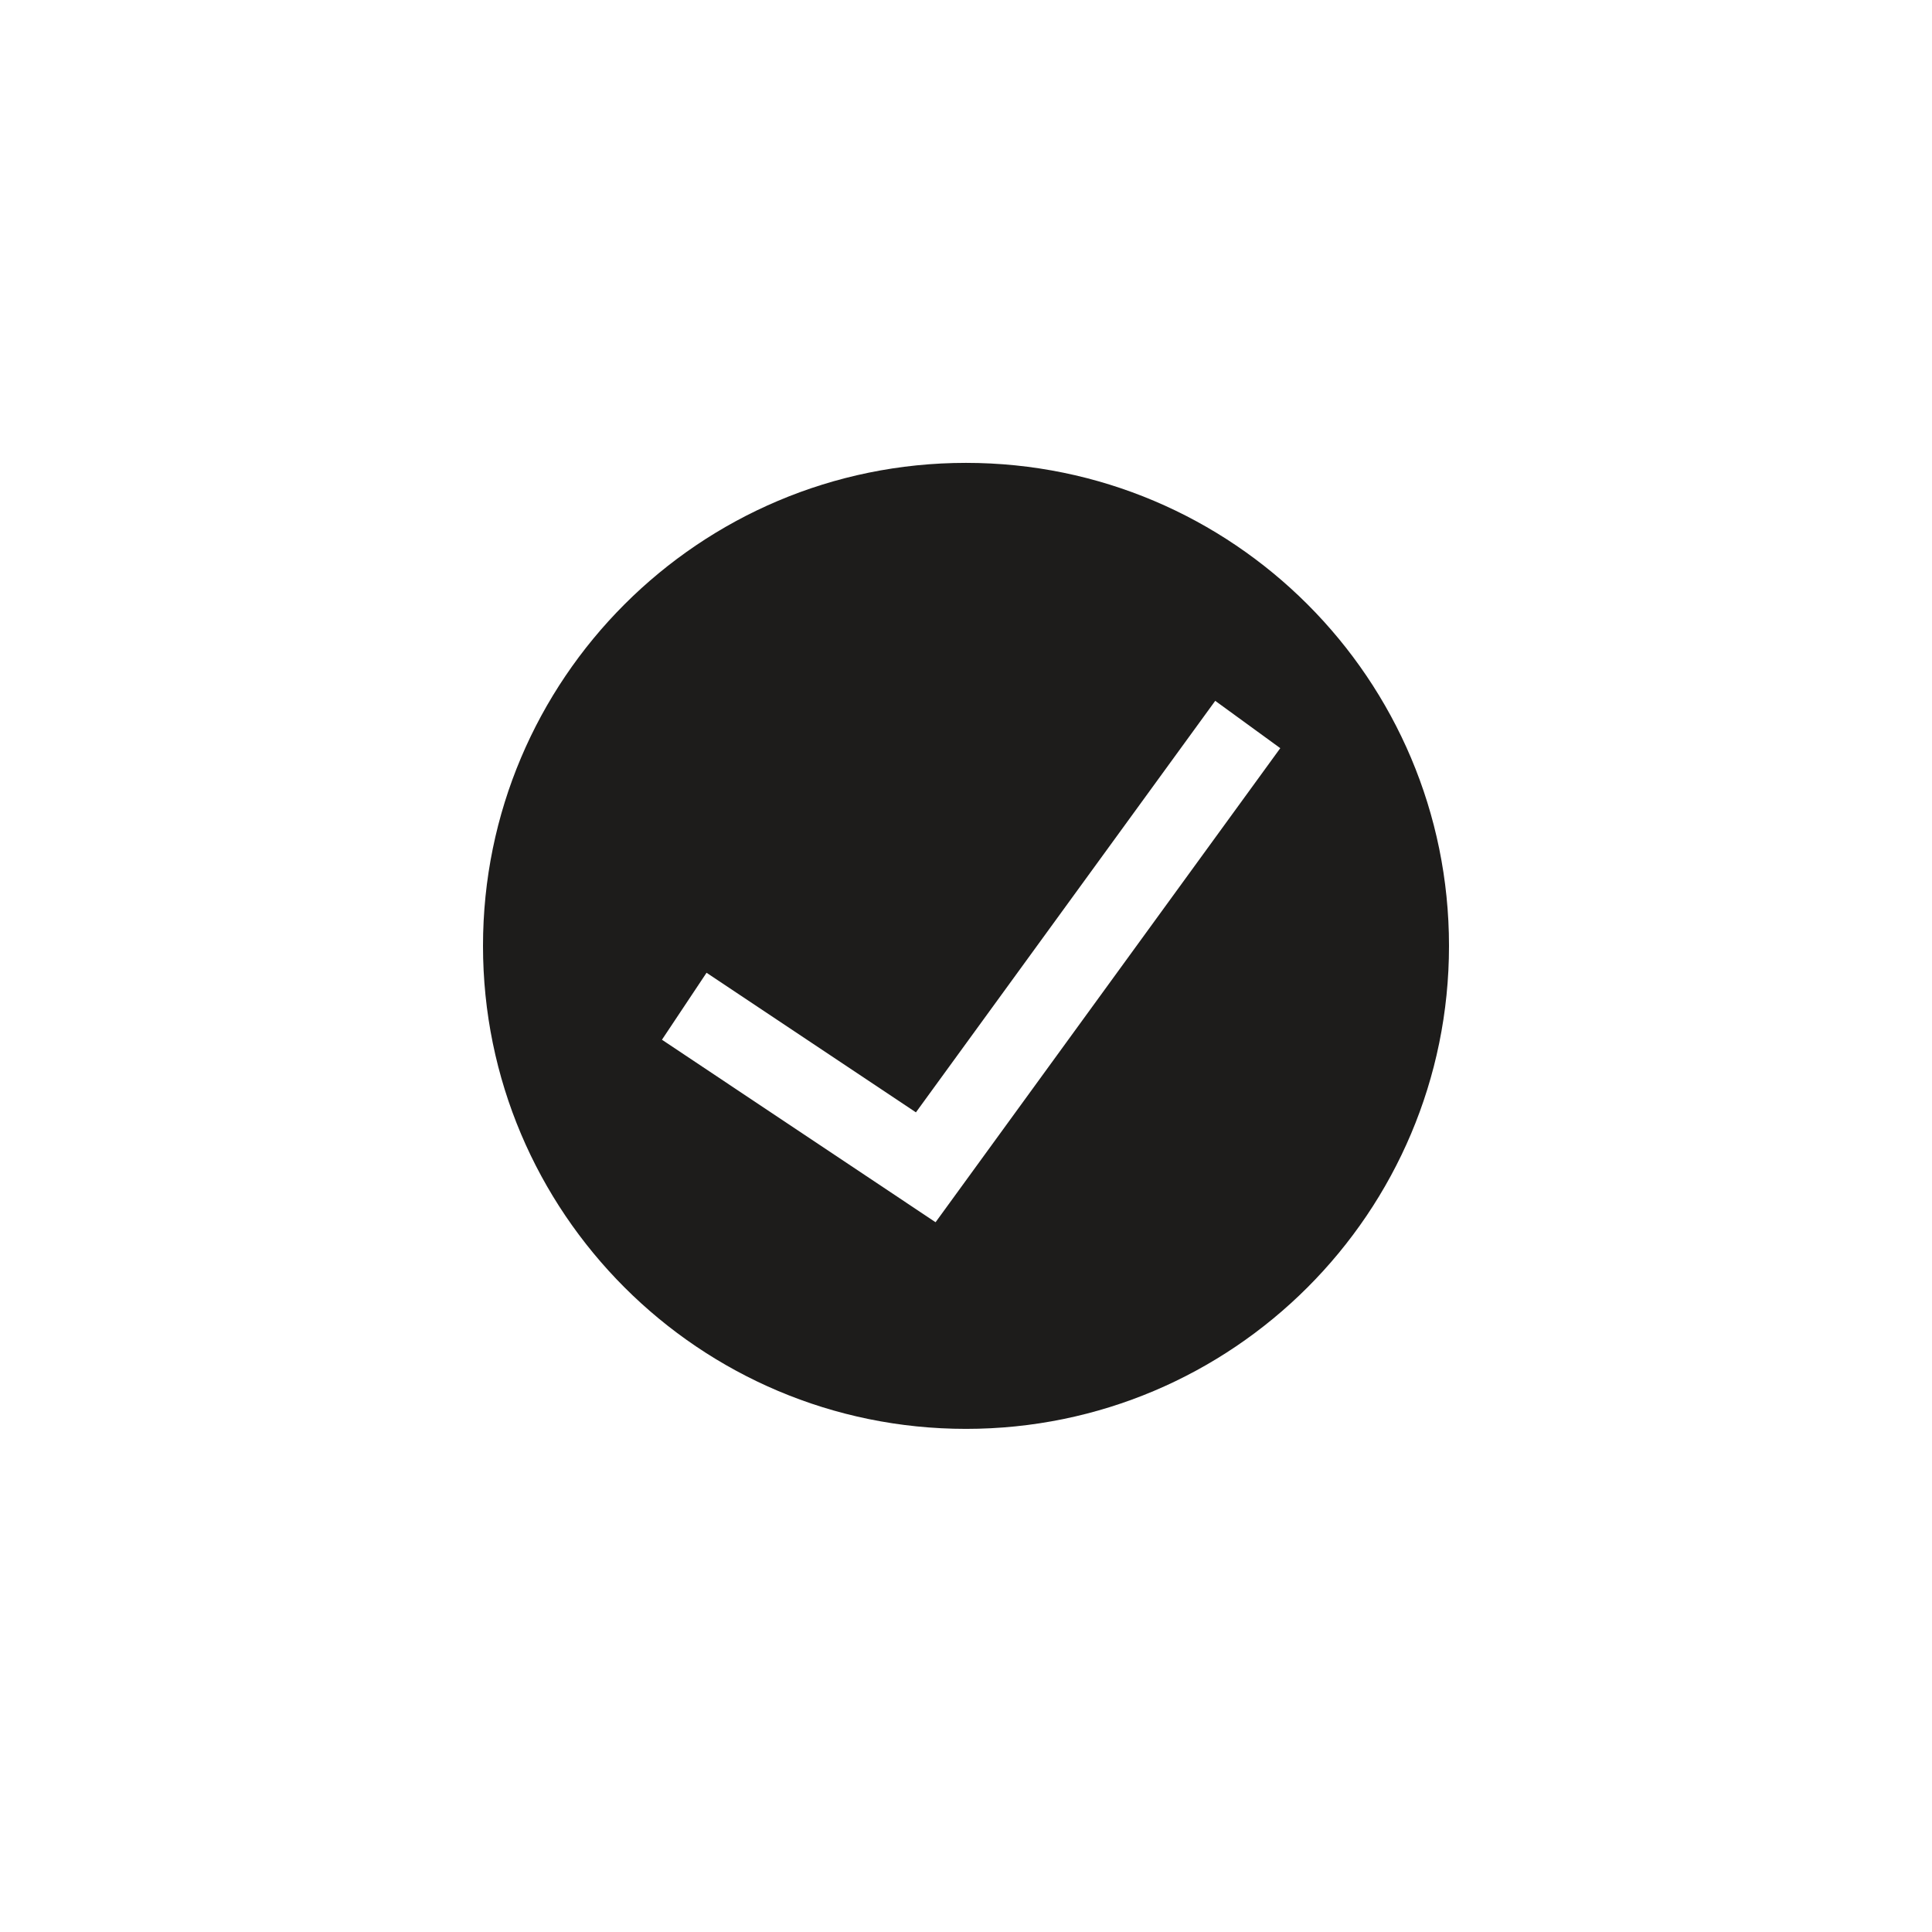
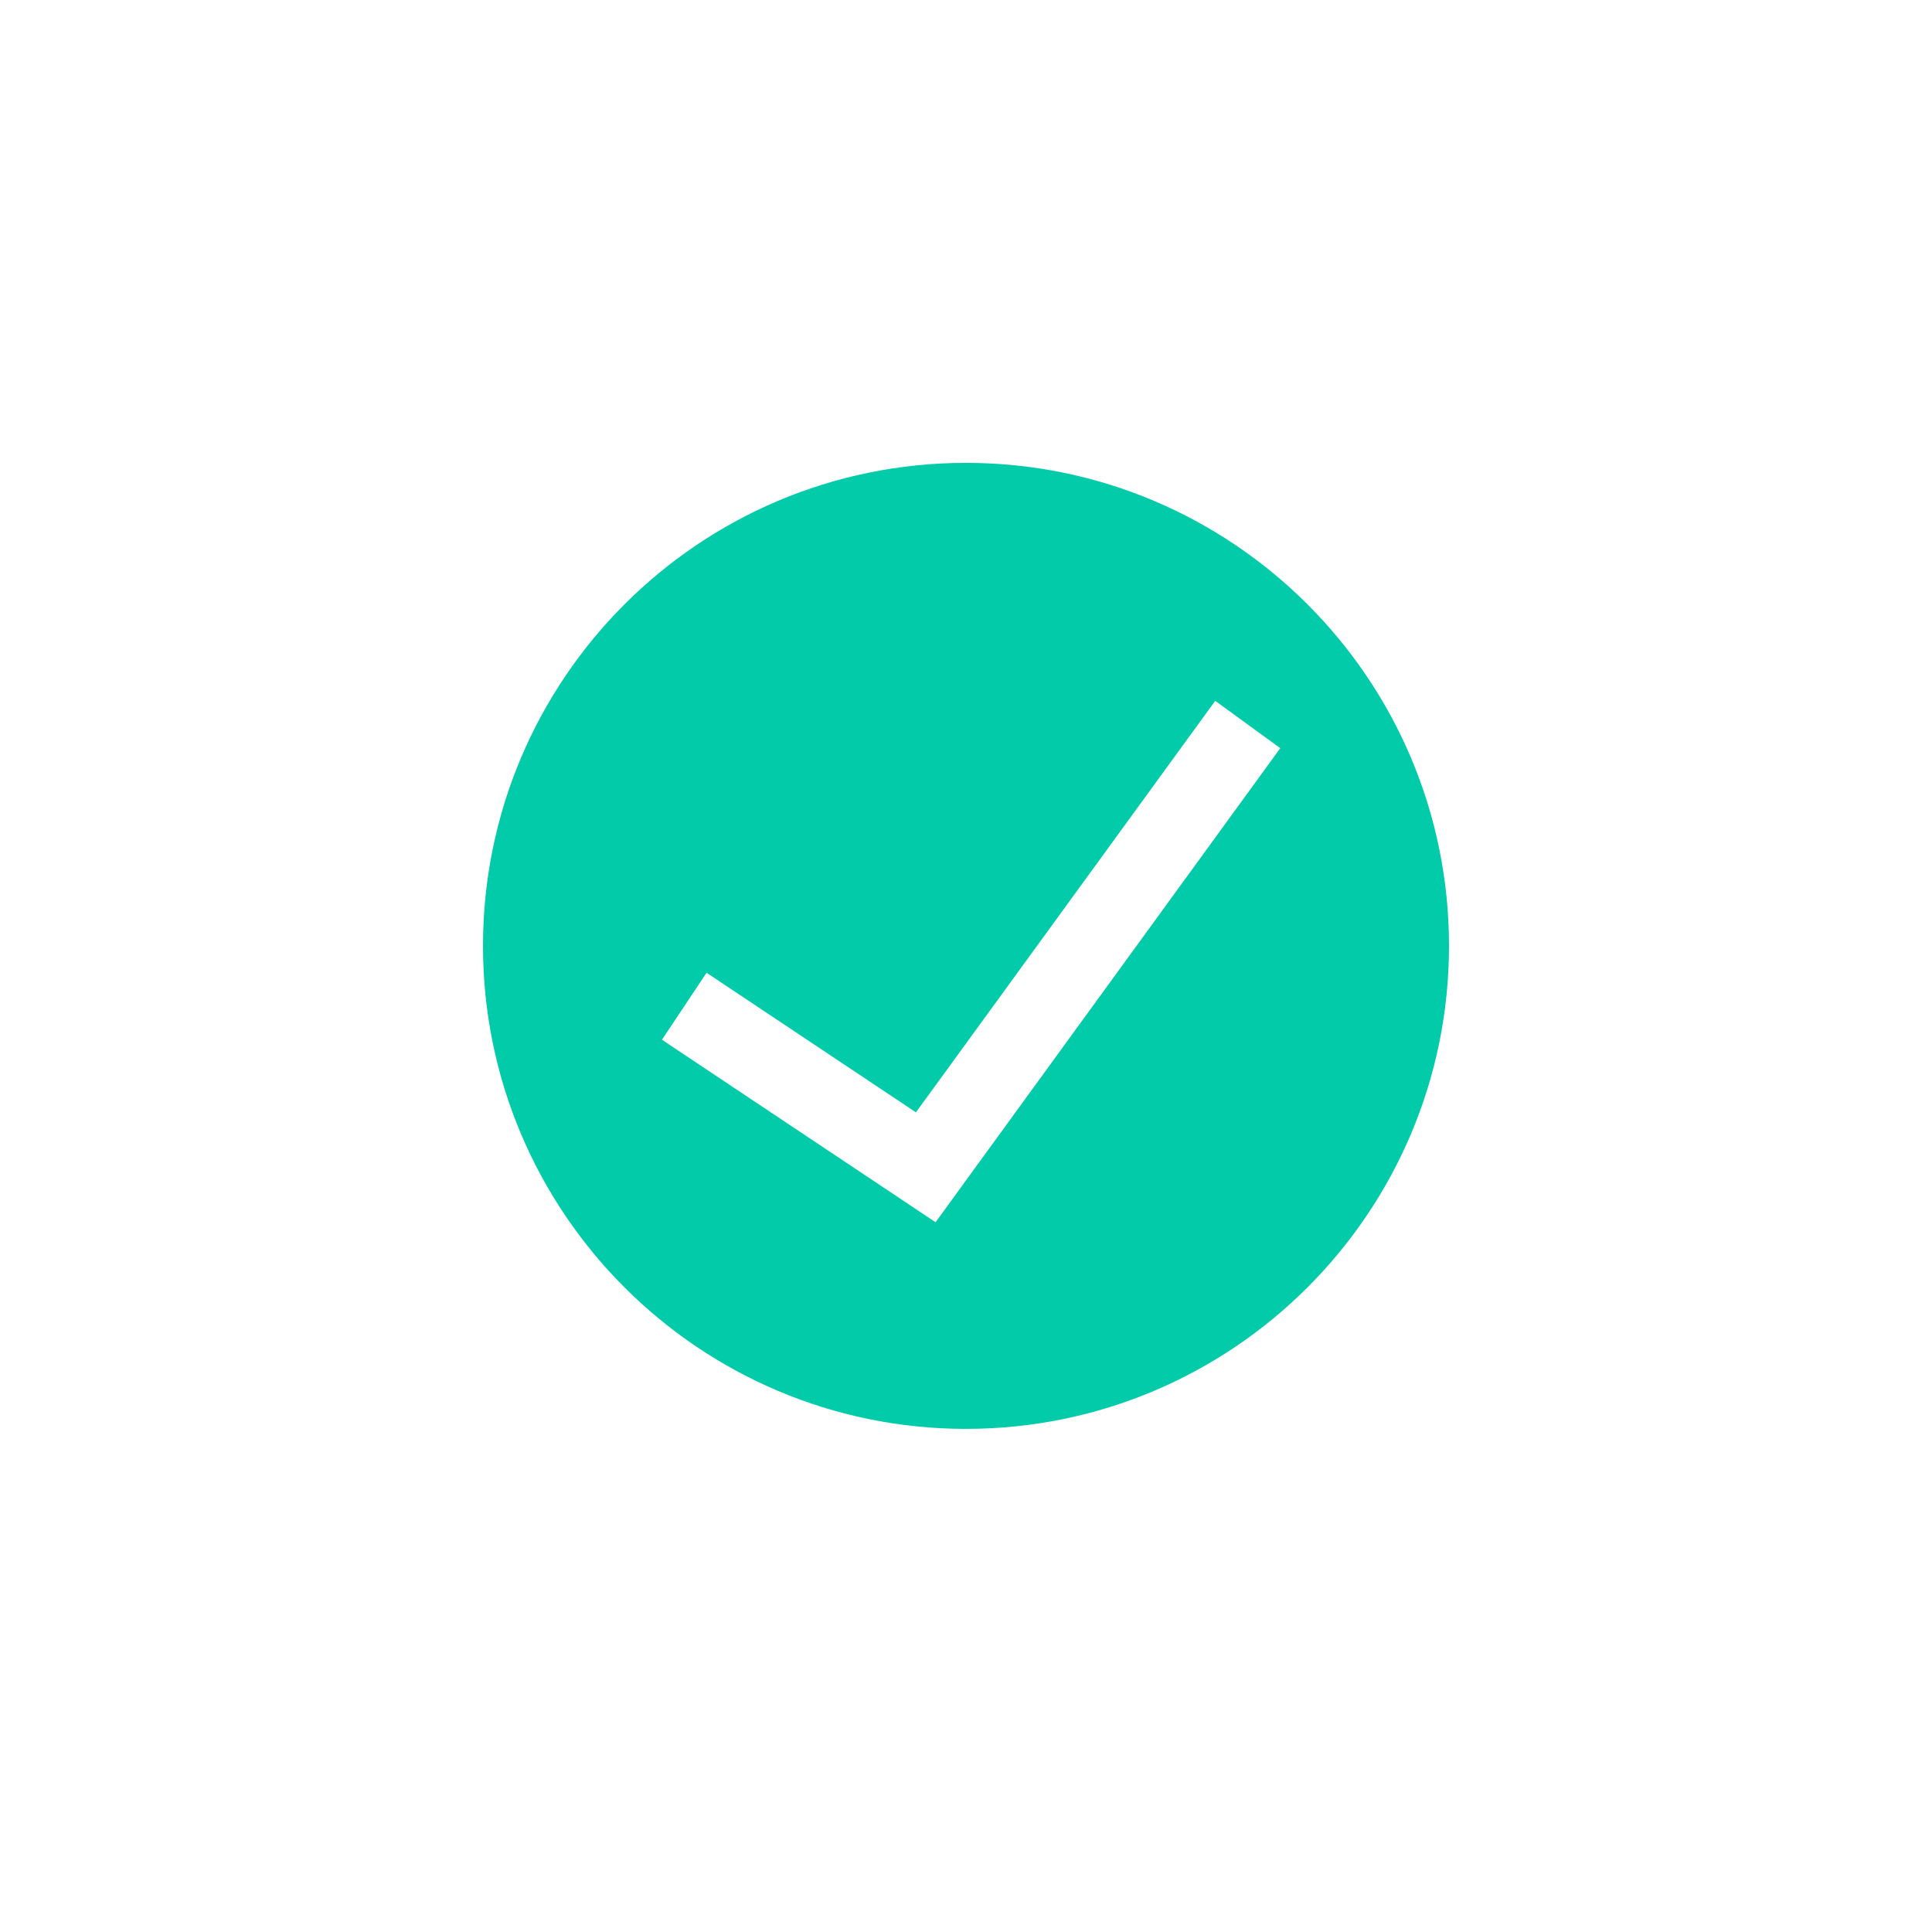
<svg xmlns="http://www.w3.org/2000/svg" width="24px" height="24px" viewBox="0 0 24 24" version="1.1">
  <defs />
  <g id="assets-svg-ready-1px" stroke="none" stroke-width="1" fill="none" fill-rule="evenodd">
-     <g id="active" fill="#1D1C1B">
+     <g id="active" fill="#01CBA9">
      <path d="M11.622,15.183 L8.223,12.916 L8.777,12.084 L11.378,13.818 L15.096,8.706 L15.904,9.294 L11.622,15.183 Z M12,5.75 C8.687,5.75 6,8.437 6,11.75 C6,15.063 8.687,17.75 12,17.75 C15.313,17.75 18,15.063 18,11.75 C18,8.437 15.313,5.75 12,5.75 L12,5.75 Z" id="Page-1" />
    </g>
  </g>
</svg>
